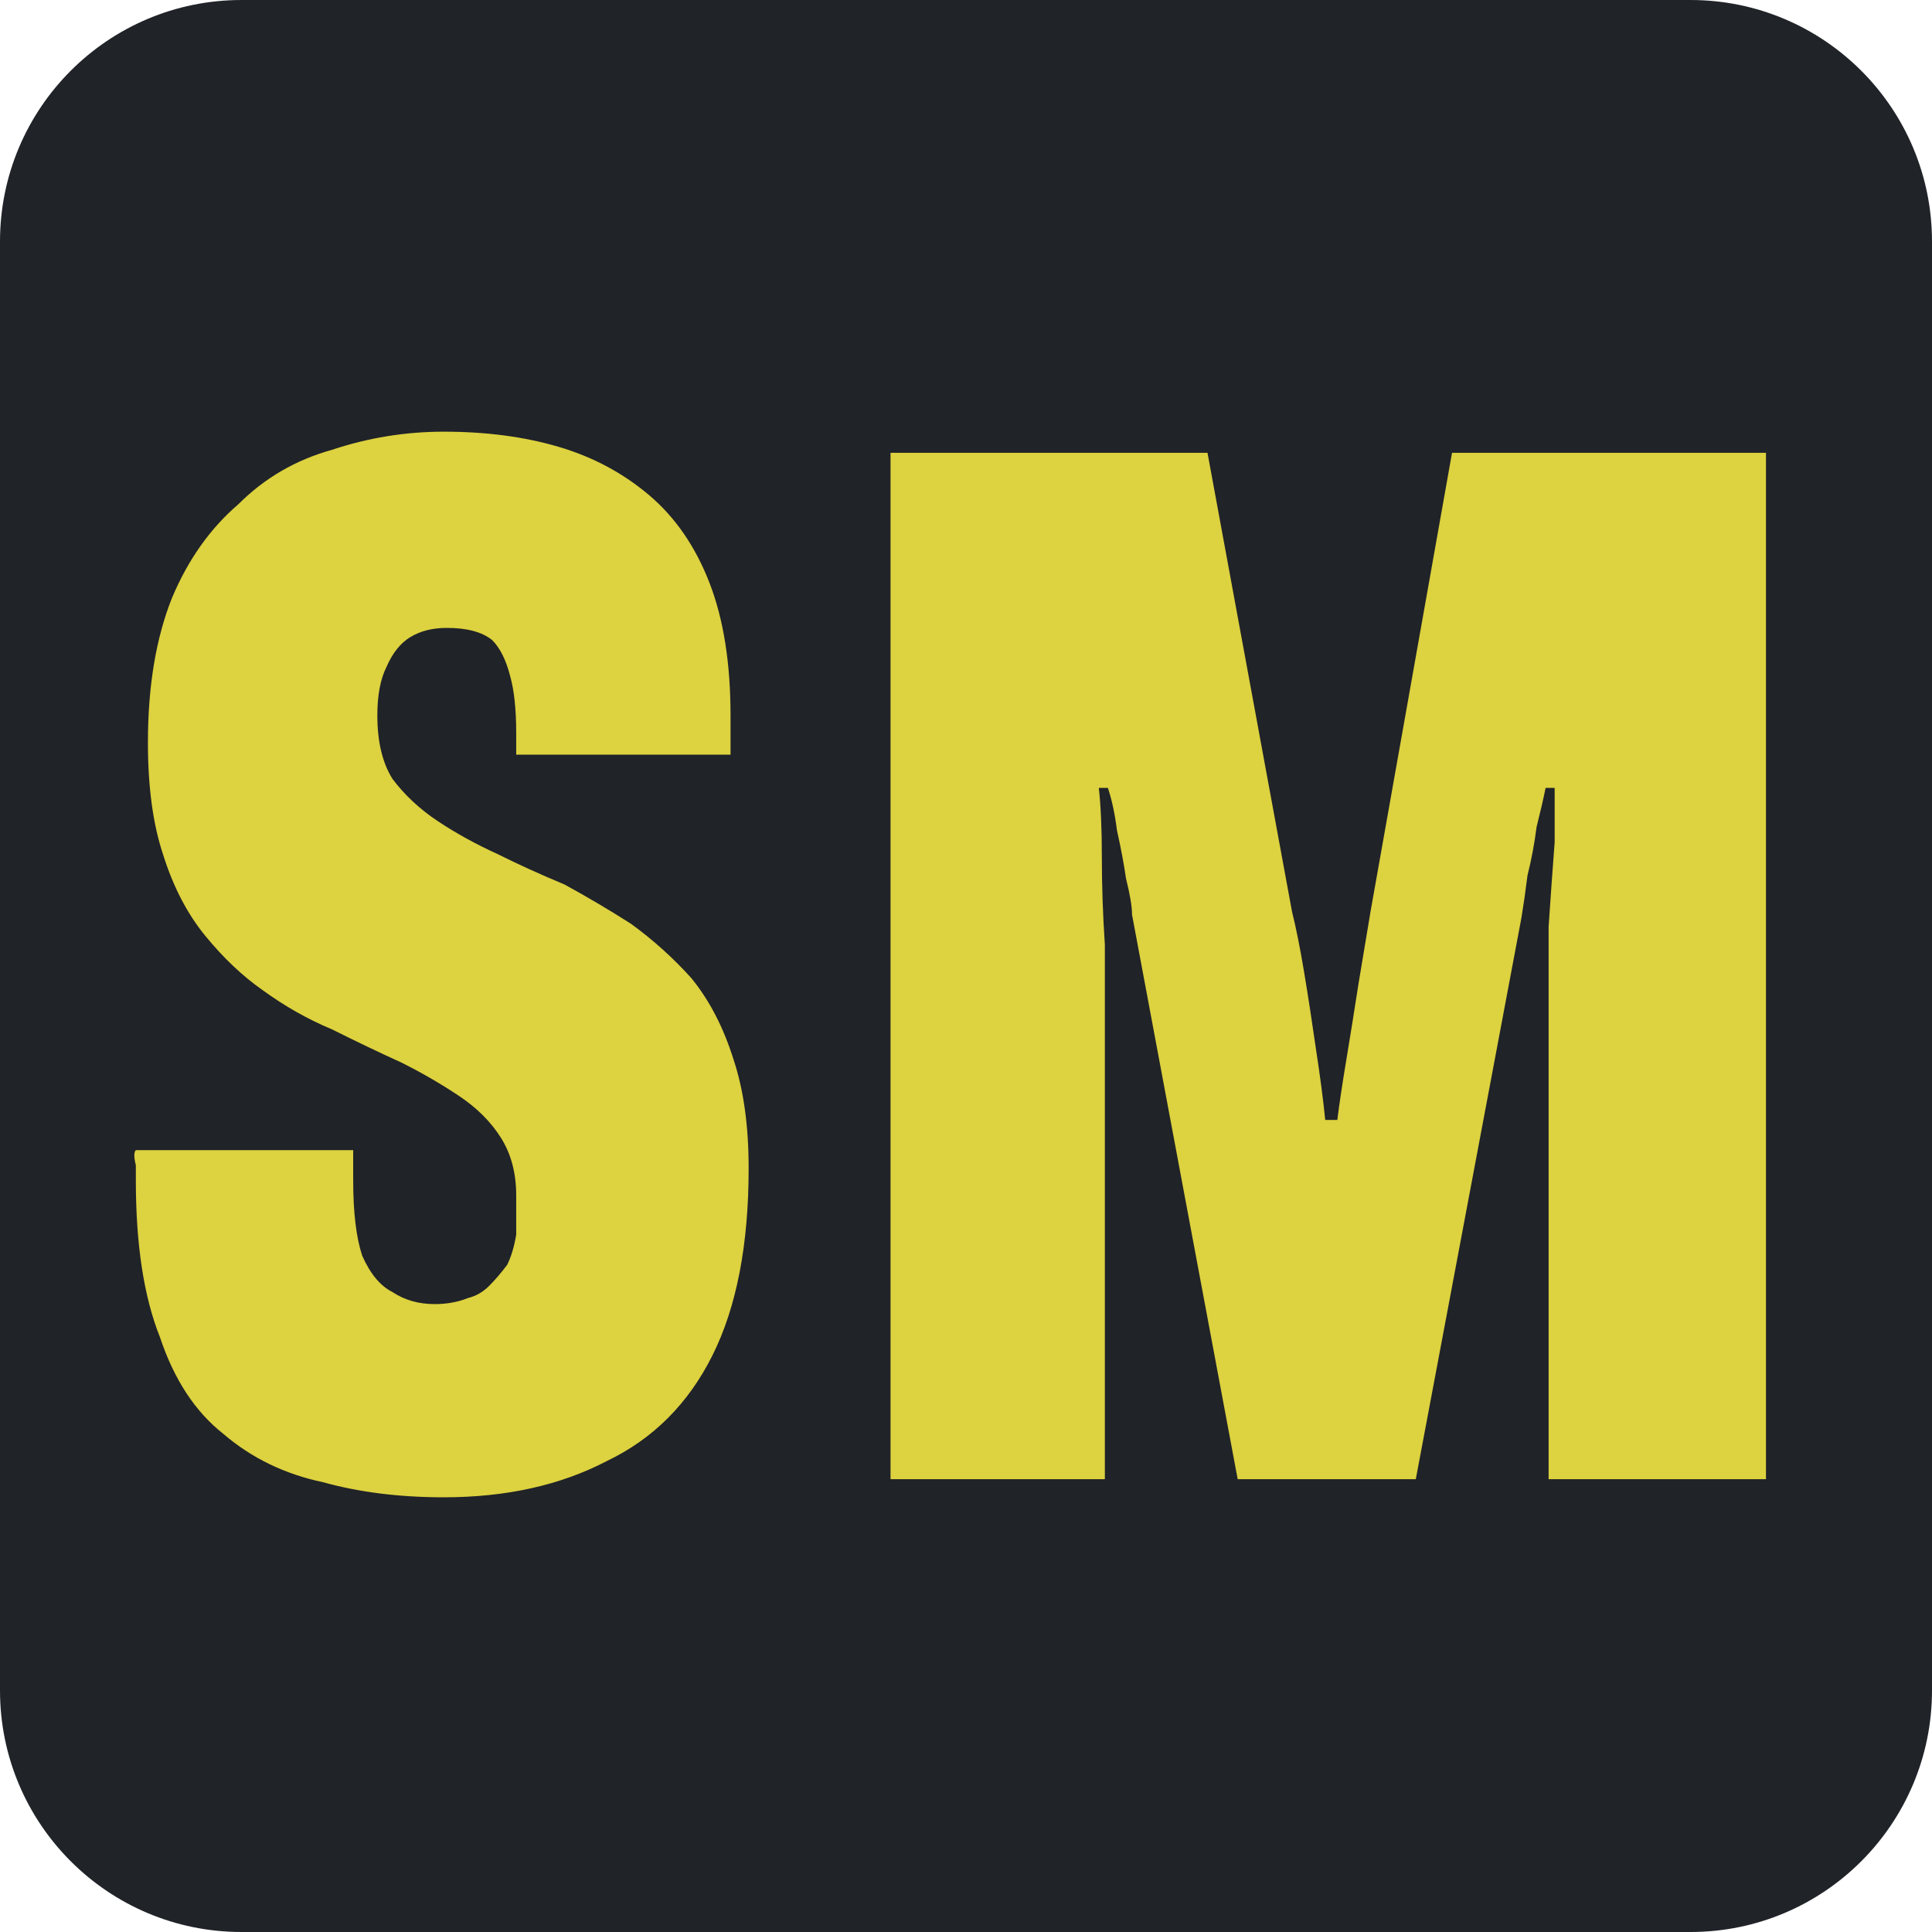
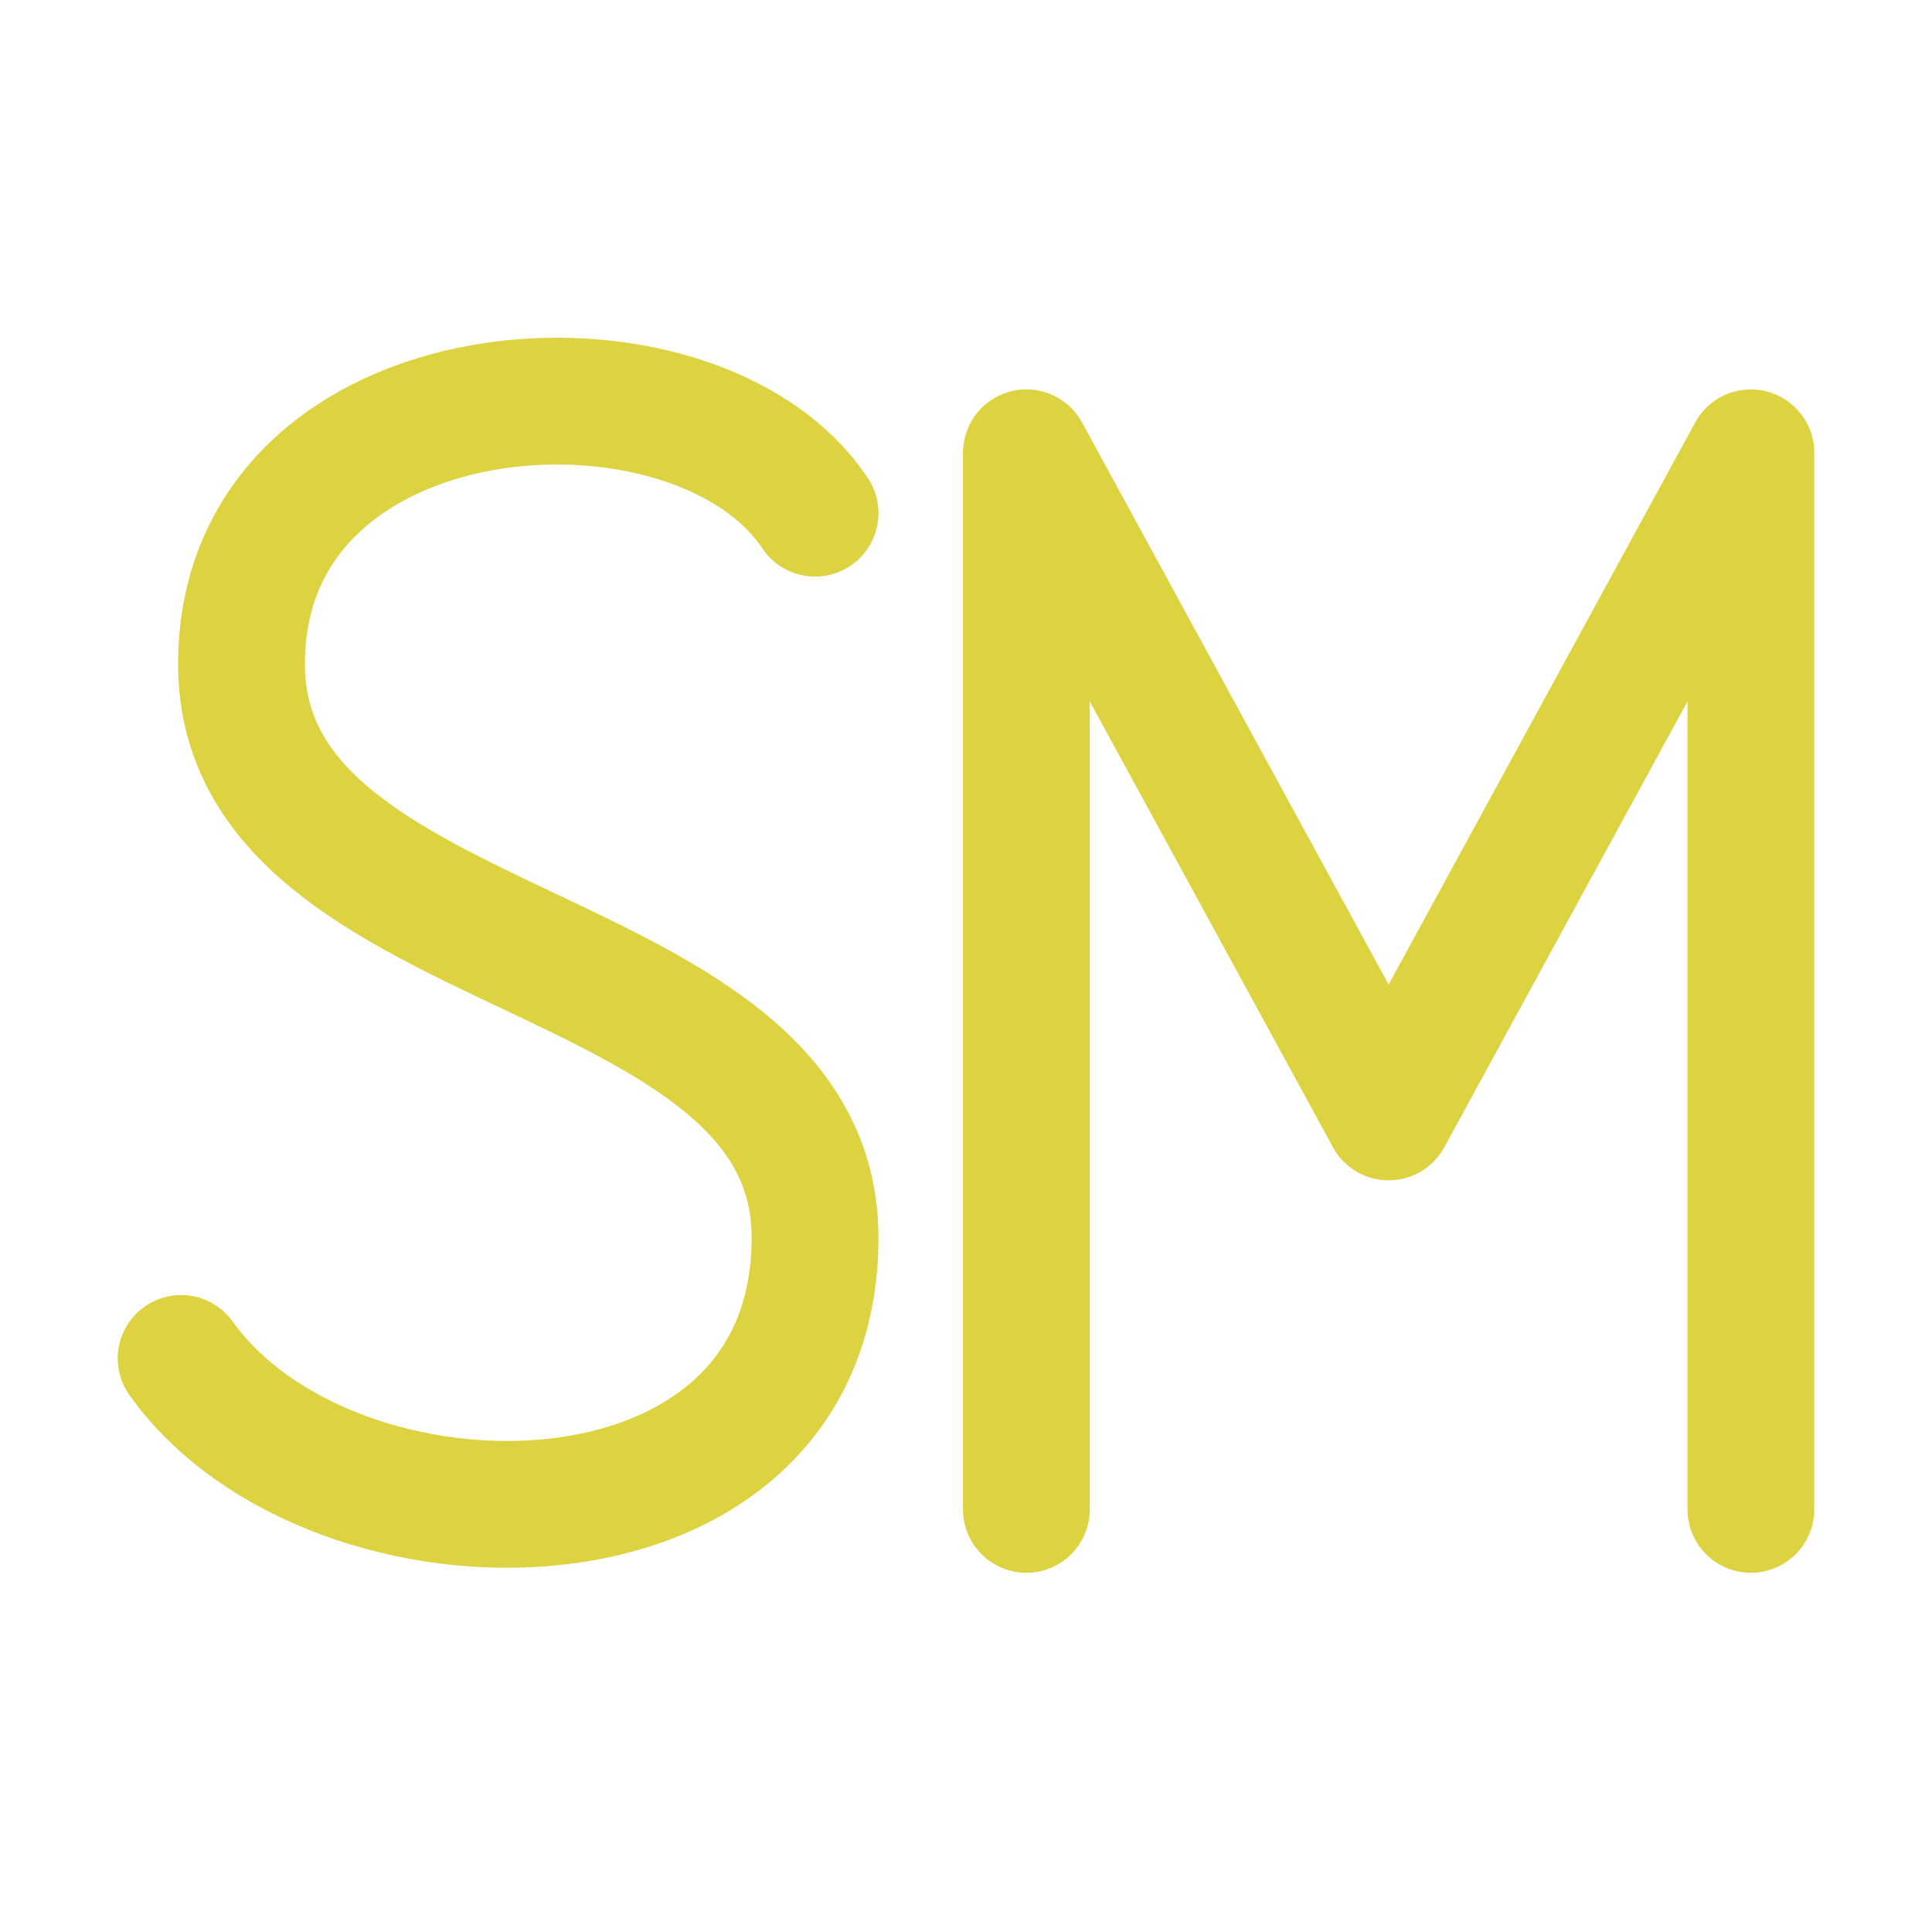
<svg xmlns="http://www.w3.org/2000/svg" viewBox="0 0 64 64">
-   <rect width="64" height="64" rx="8" fill="#202328" />
-   <path fill="#ddd23f" d="M14.7 49.6Q12.5 49.6 10.7 49.1Q8.8 48.7 7.4 47.5Q6 46.4 5.3 44.3Q4.5 42.3 4.5 39.1Q4.5 38.9 4.5 38.6Q4.4 38.2 4.5 38.1H11.7Q11.7 38.3 11.7 38.6Q11.7 38.8 11.7 39.1Q11.7 40.7 12 41.6Q12.4 42.5 13 42.8Q13.6 43.2 14.4 43.2Q15 43.2 15.5 43Q15.9 42.9 16.2 42.6Q16.5 42.3 16.8 41.9Q17 41.5 17.1 40.9Q17.1 40.3 17.1 39.6Q17.1 38.5 16.6 37.7Q16.1 36.9 15.2 36.3Q14.3 35.7 13.3 35.2Q12.2 34.7 11 34.1Q9.8 33.6 8.7 32.8Q7.7 32.1 6.8 31Q5.9 29.9 5.4 28.3Q4.9 26.8 4.9 24.6Q4.9 21.8 5.7 19.8Q6.5 17.9 7.9 16.7Q9.2 15.4 11 14.9Q12.8 14.3 14.7 14.3Q16.8 14.3 18.5 14.8Q20.2 15.3 21.5 16.4Q22.8 17.5 23.5 19.3Q24.2 21.1 24.2 23.7V25H17.1V24.3Q17.1 23.1 16.9 22.4Q16.7 21.6 16.3 21.2Q15.8 20.8 14.8 20.8Q14.1 20.8 13.6 21.1Q13.1 21.4 12.8 22.1Q12.5 22.7 12.5 23.7Q12.5 25 13 25.8Q13.6 26.6 14.5 27.2Q15.4 27.8 16.5 28.3Q17.5 28.8 18.7 29.3Q19.8 29.9 20.9 30.6Q22 31.4 22.9 32.4Q23.8 33.5 24.3 35.1Q24.8 36.6 24.8 38.7Q24.8 42.5 23.6 44.9Q22.4 47.3 20.1 48.4Q17.8 49.6 14.7 49.6Z M29.5 49V15H40L42.8 30.2Q43 31 43.2 32.2Q43.4 33.4 43.6 34.8Q43.8 36.1 43.9 37.1H44.3Q44.4 36.3 44.6 35.1Q44.8 33.9 45 32.6Q45.2 31.4 45.4 30.2L48.1 15H58.5V49H51.3V34.1Q51.3 32.3 51.3 30.7Q51.4 29.2 51.5 27.9Q51.5 26.7 51.5 26.1H51.2Q51.1 26.6 50.9 27.4Q50.8 28.2 50.6 29Q50.5 29.8 50.4 30.4L46.9 49H41L37.5 30.3Q37.5 29.9 37.3 29.1Q37.2 28.4 37 27.5Q36.9 26.7 36.7 26.1H36.4Q36.5 27 36.5 28.4Q36.5 29.8 36.6 31.3Q36.6 32.7 36.6 34.1V49Z" />
+   <style>@media (prefers-color-scheme:light){g{stroke:#111111}}</style>
+   <g fill="none" stroke="#ddd23f" stroke-width="4.2" stroke-linecap="round" stroke-linejoin="round">
+     <path d="M27 17C23 11 8 12 8 22C8 32 27 31 27 41C27 52 11 52 6 45" />
+     <path d="M34 50V15L46 37L58 15V50" />
+   </g>
</svg>
